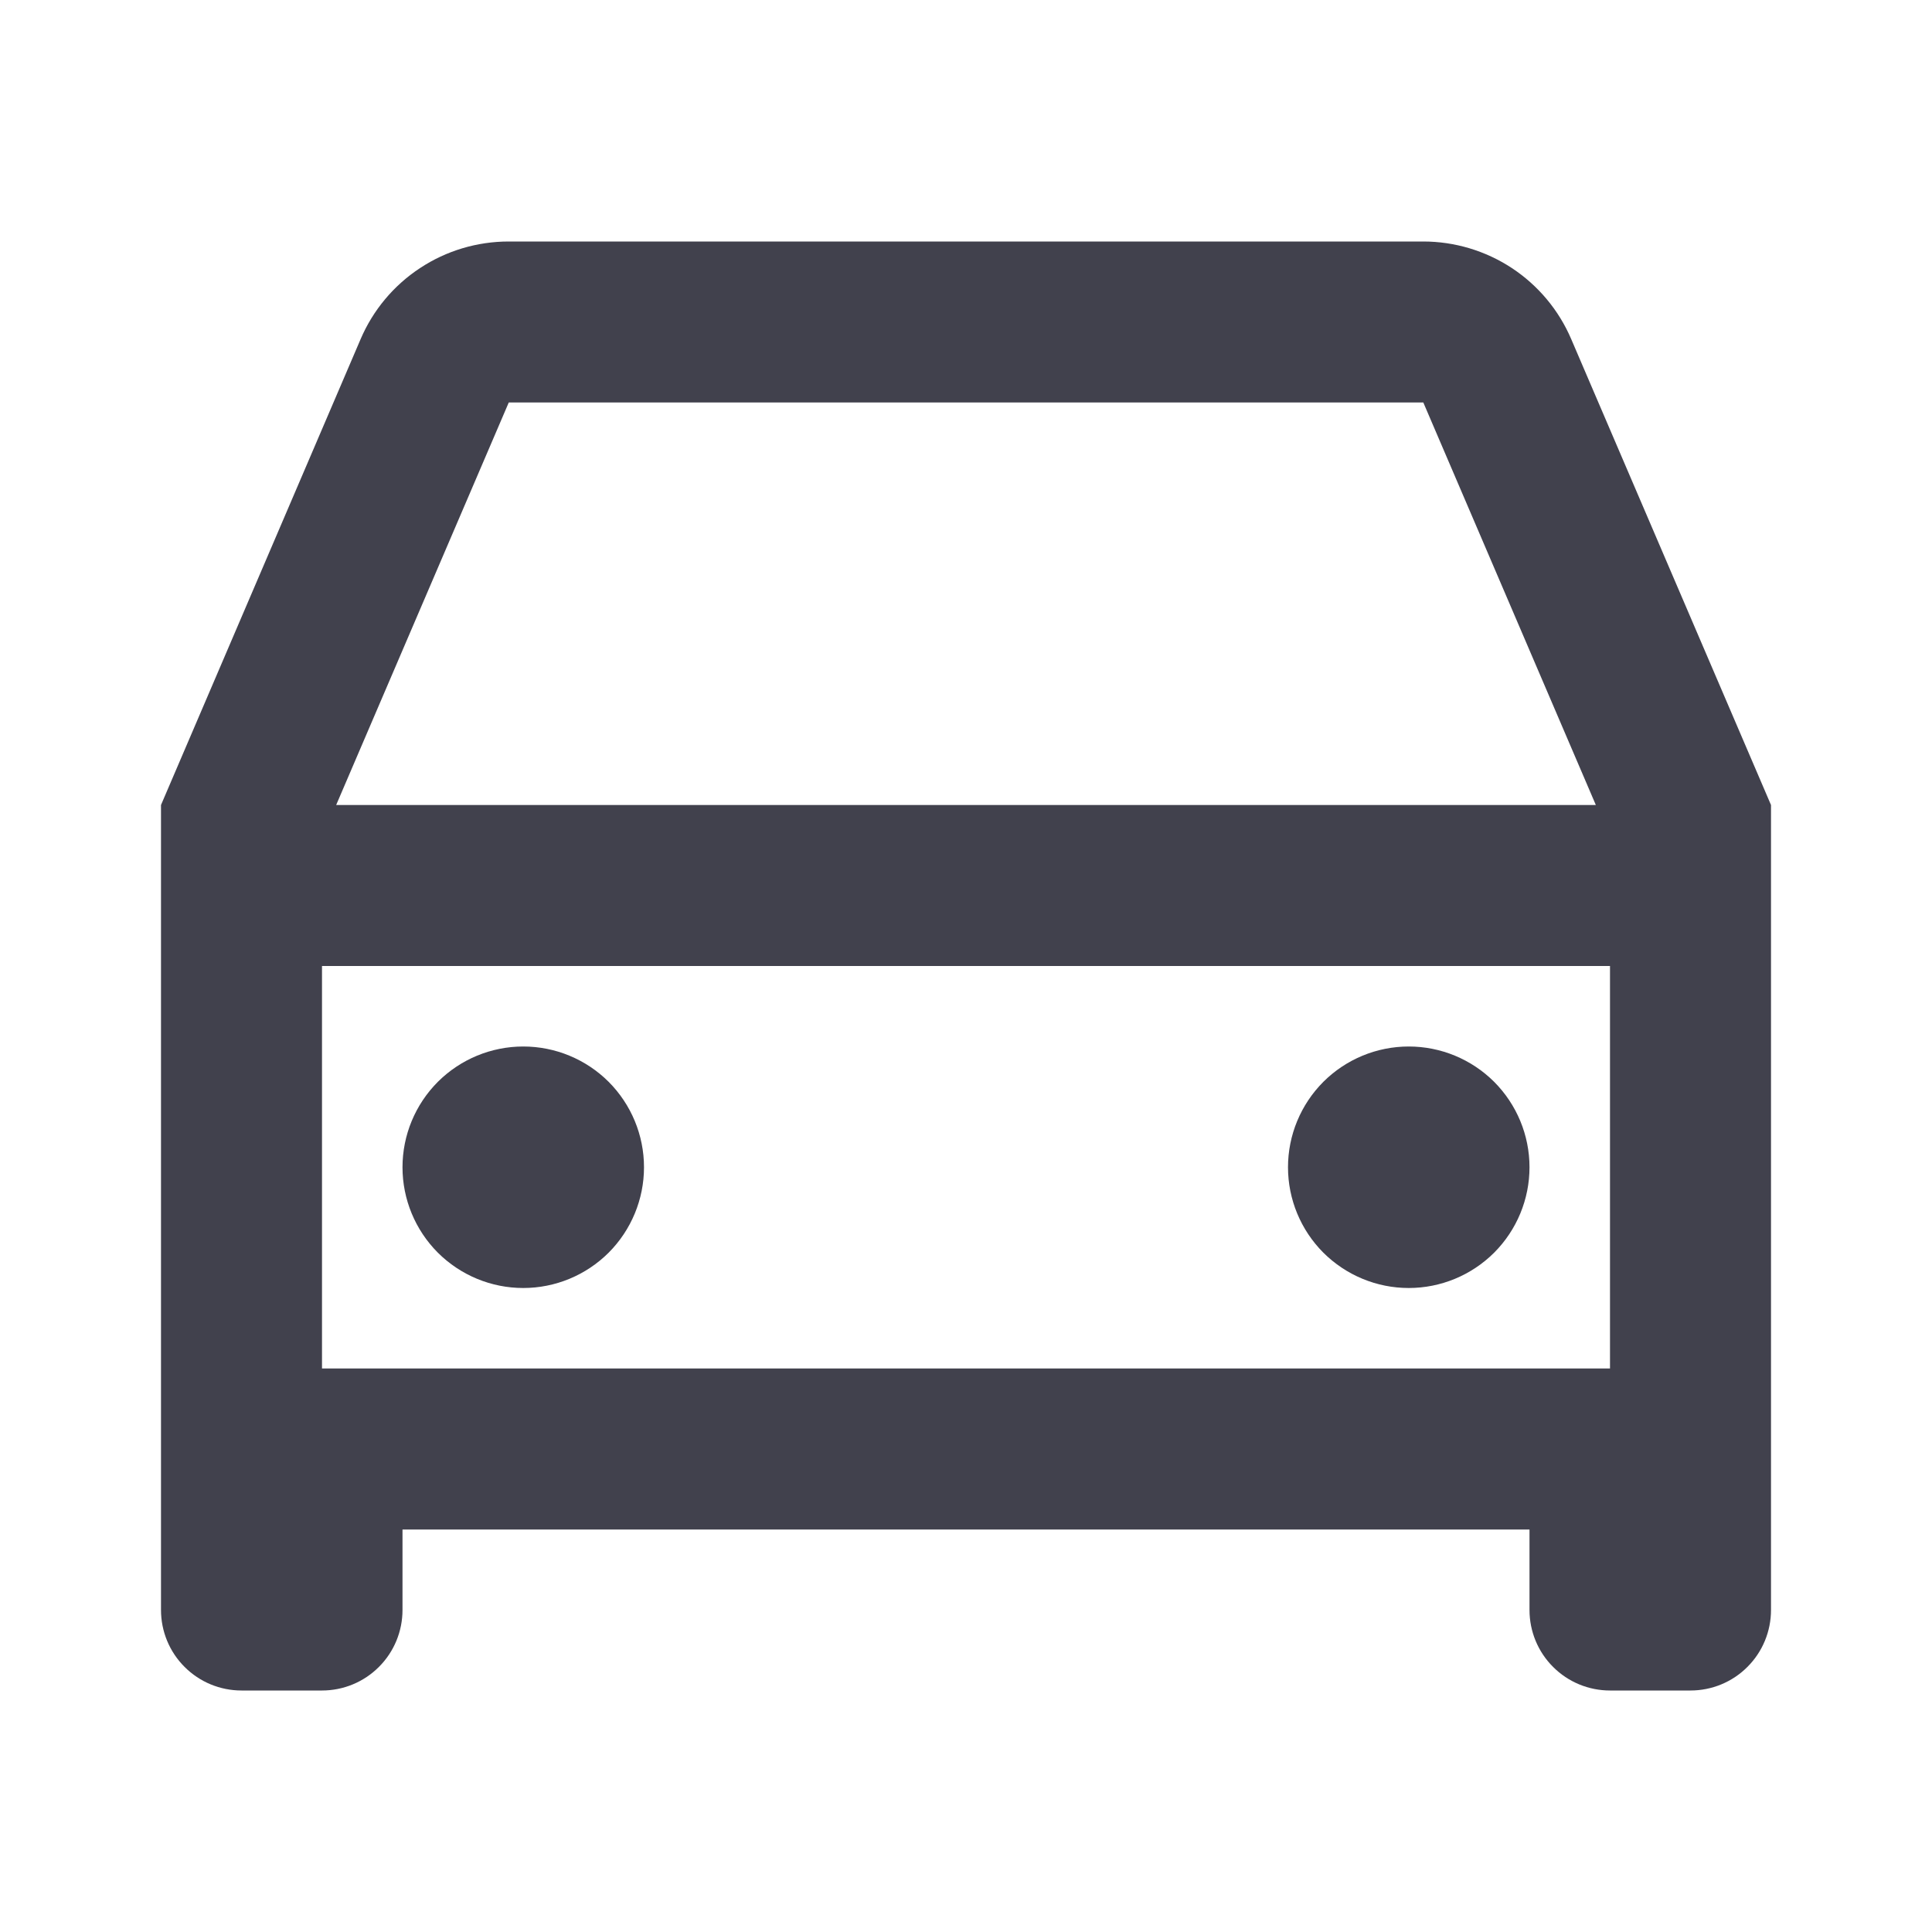
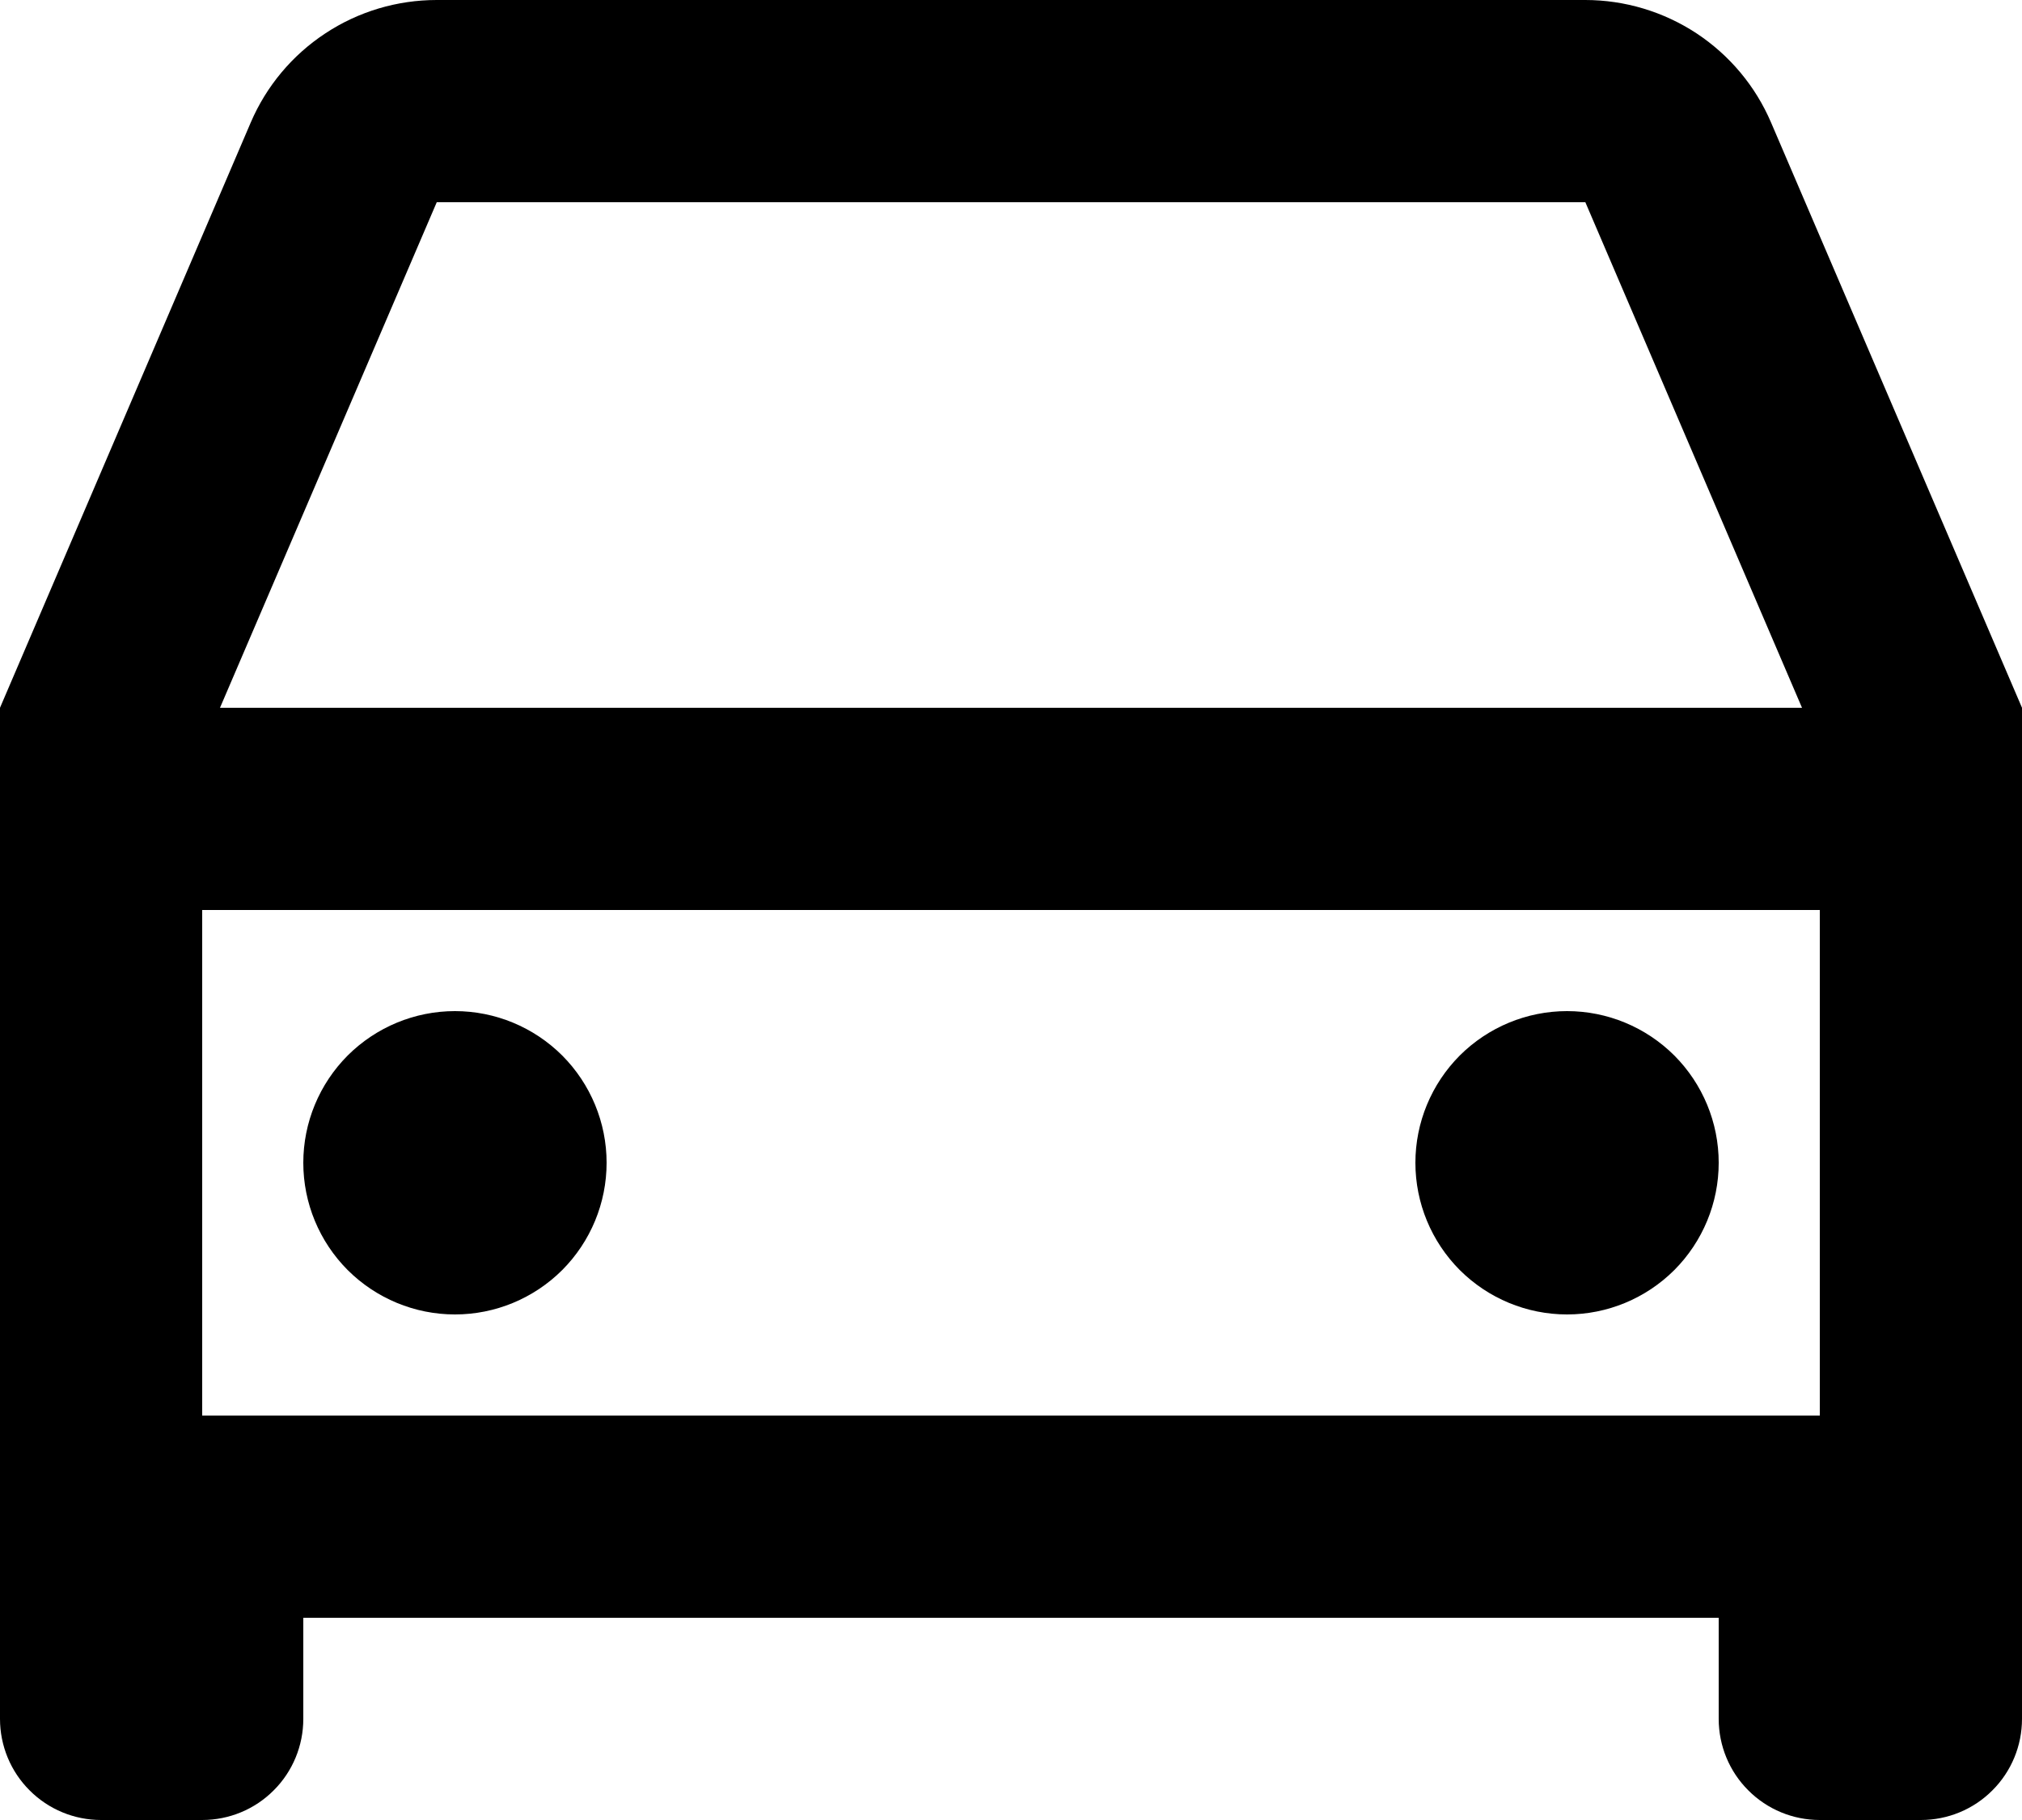
- <svg xmlns="http://www.w3.org/2000/svg" width="24" height="24" viewBox="0 0 24 24" fill="none">
-   <path d="M19 19H5V20C5 20.265 4.895 20.52 4.707 20.707C4.52 20.895 4.265 21 4 21H3C2.735 21 2.48 20.895 2.293 20.707C2.105 20.52 2 20.265 2 20V10L4.48 4.212C4.634 3.852 4.891 3.545 5.218 3.33C5.545 3.114 5.928 3 6.32 3H17.68C18.071 3 18.454 3.115 18.781 3.33C19.108 3.546 19.364 3.852 19.518 4.212L22 10V20C22 20.265 21.895 20.52 21.707 20.707C21.52 20.895 21.265 21 21 21H20C19.735 21 19.48 20.895 19.293 20.707C19.105 20.52 19 20.265 19 20V19ZM20 12H4V17H20V12ZM4.176 10H19.824L17.681 5H6.32L4.176 10ZM6.5 16C6.102 16 5.721 15.842 5.439 15.561C5.158 15.279 5 14.898 5 14.5C5 14.102 5.158 13.721 5.439 13.439C5.721 13.158 6.102 13 6.5 13C6.898 13 7.279 13.158 7.561 13.439C7.842 13.721 8 14.102 8 14.5C8 14.898 7.842 15.279 7.561 15.561C7.279 15.842 6.898 16 6.5 16ZM17.5 16C17.102 16 16.721 15.842 16.439 15.561C16.158 15.279 16 14.898 16 14.5C16 14.102 16.158 13.721 16.439 13.439C16.721 13.158 17.102 13 17.5 13C17.898 13 18.279 13.158 18.561 13.439C18.842 13.721 19 14.102 19 14.5C19 14.898 18.842 15.279 18.561 15.561C18.279 15.842 17.898 16 17.5 16Z" fill="#41414D" />
+ <svg xmlns="http://www.w3.org/2000/svg" width="20" height="18" viewBox="0 0 20 18">
+   <path d="M17 16H3V17C3 17.265 2.895 17.52 2.707 17.707C2.52 17.895 2.265 18 2 18H1C0.735 18 0.48 17.895 0.293 17.707C0.105 17.52 0 17.265 0 17V7L2.48 1.212C2.634 0.852 2.891 0.545 3.218 0.33C3.545 0.114 3.928 -0 4.32 7.91365e-07H15.68C16.071 4.4012e-05 16.454 0.115 16.781 0.33C17.108 0.546 17.364 0.852 17.518 1.212L20 7V17C20 17.265 19.895 17.52 19.707 17.707C19.52 17.895 19.265 18 19 18H18C17.735 18 17.48 17.895 17.293 17.707C17.105 17.52 17 17.265 17 17V16ZM18 9H2V14H18V9ZM2.176 7H17.824L15.681 2H4.32L2.176 7ZM4.5 13C4.102 13 3.721 12.842 3.439 12.561C3.158 12.279 3 11.898 3 11.5C3 11.102 3.158 10.721 3.439 10.439C3.721 10.158 4.102 10 4.5 10C4.898 10 5.279 10.158 5.561 10.439C5.842 10.721 6 11.102 6 11.5C6 11.898 5.842 12.279 5.561 12.561C5.279 12.842 4.898 13 4.5 13ZM15.5 13C15.102 13 14.721 12.842 14.439 12.561C14.158 12.279 14 11.898 14 11.5C14 11.102 14.158 10.721 14.439 10.439C14.721 10.158 15.102 10 15.5 10C15.898 10 16.279 10.158 16.561 10.439C16.842 10.721 17 11.102 17 11.5C17 11.898 16.842 12.279 16.561 12.561C16.279 12.842 15.898 13 15.5 13Z" />
</svg>
